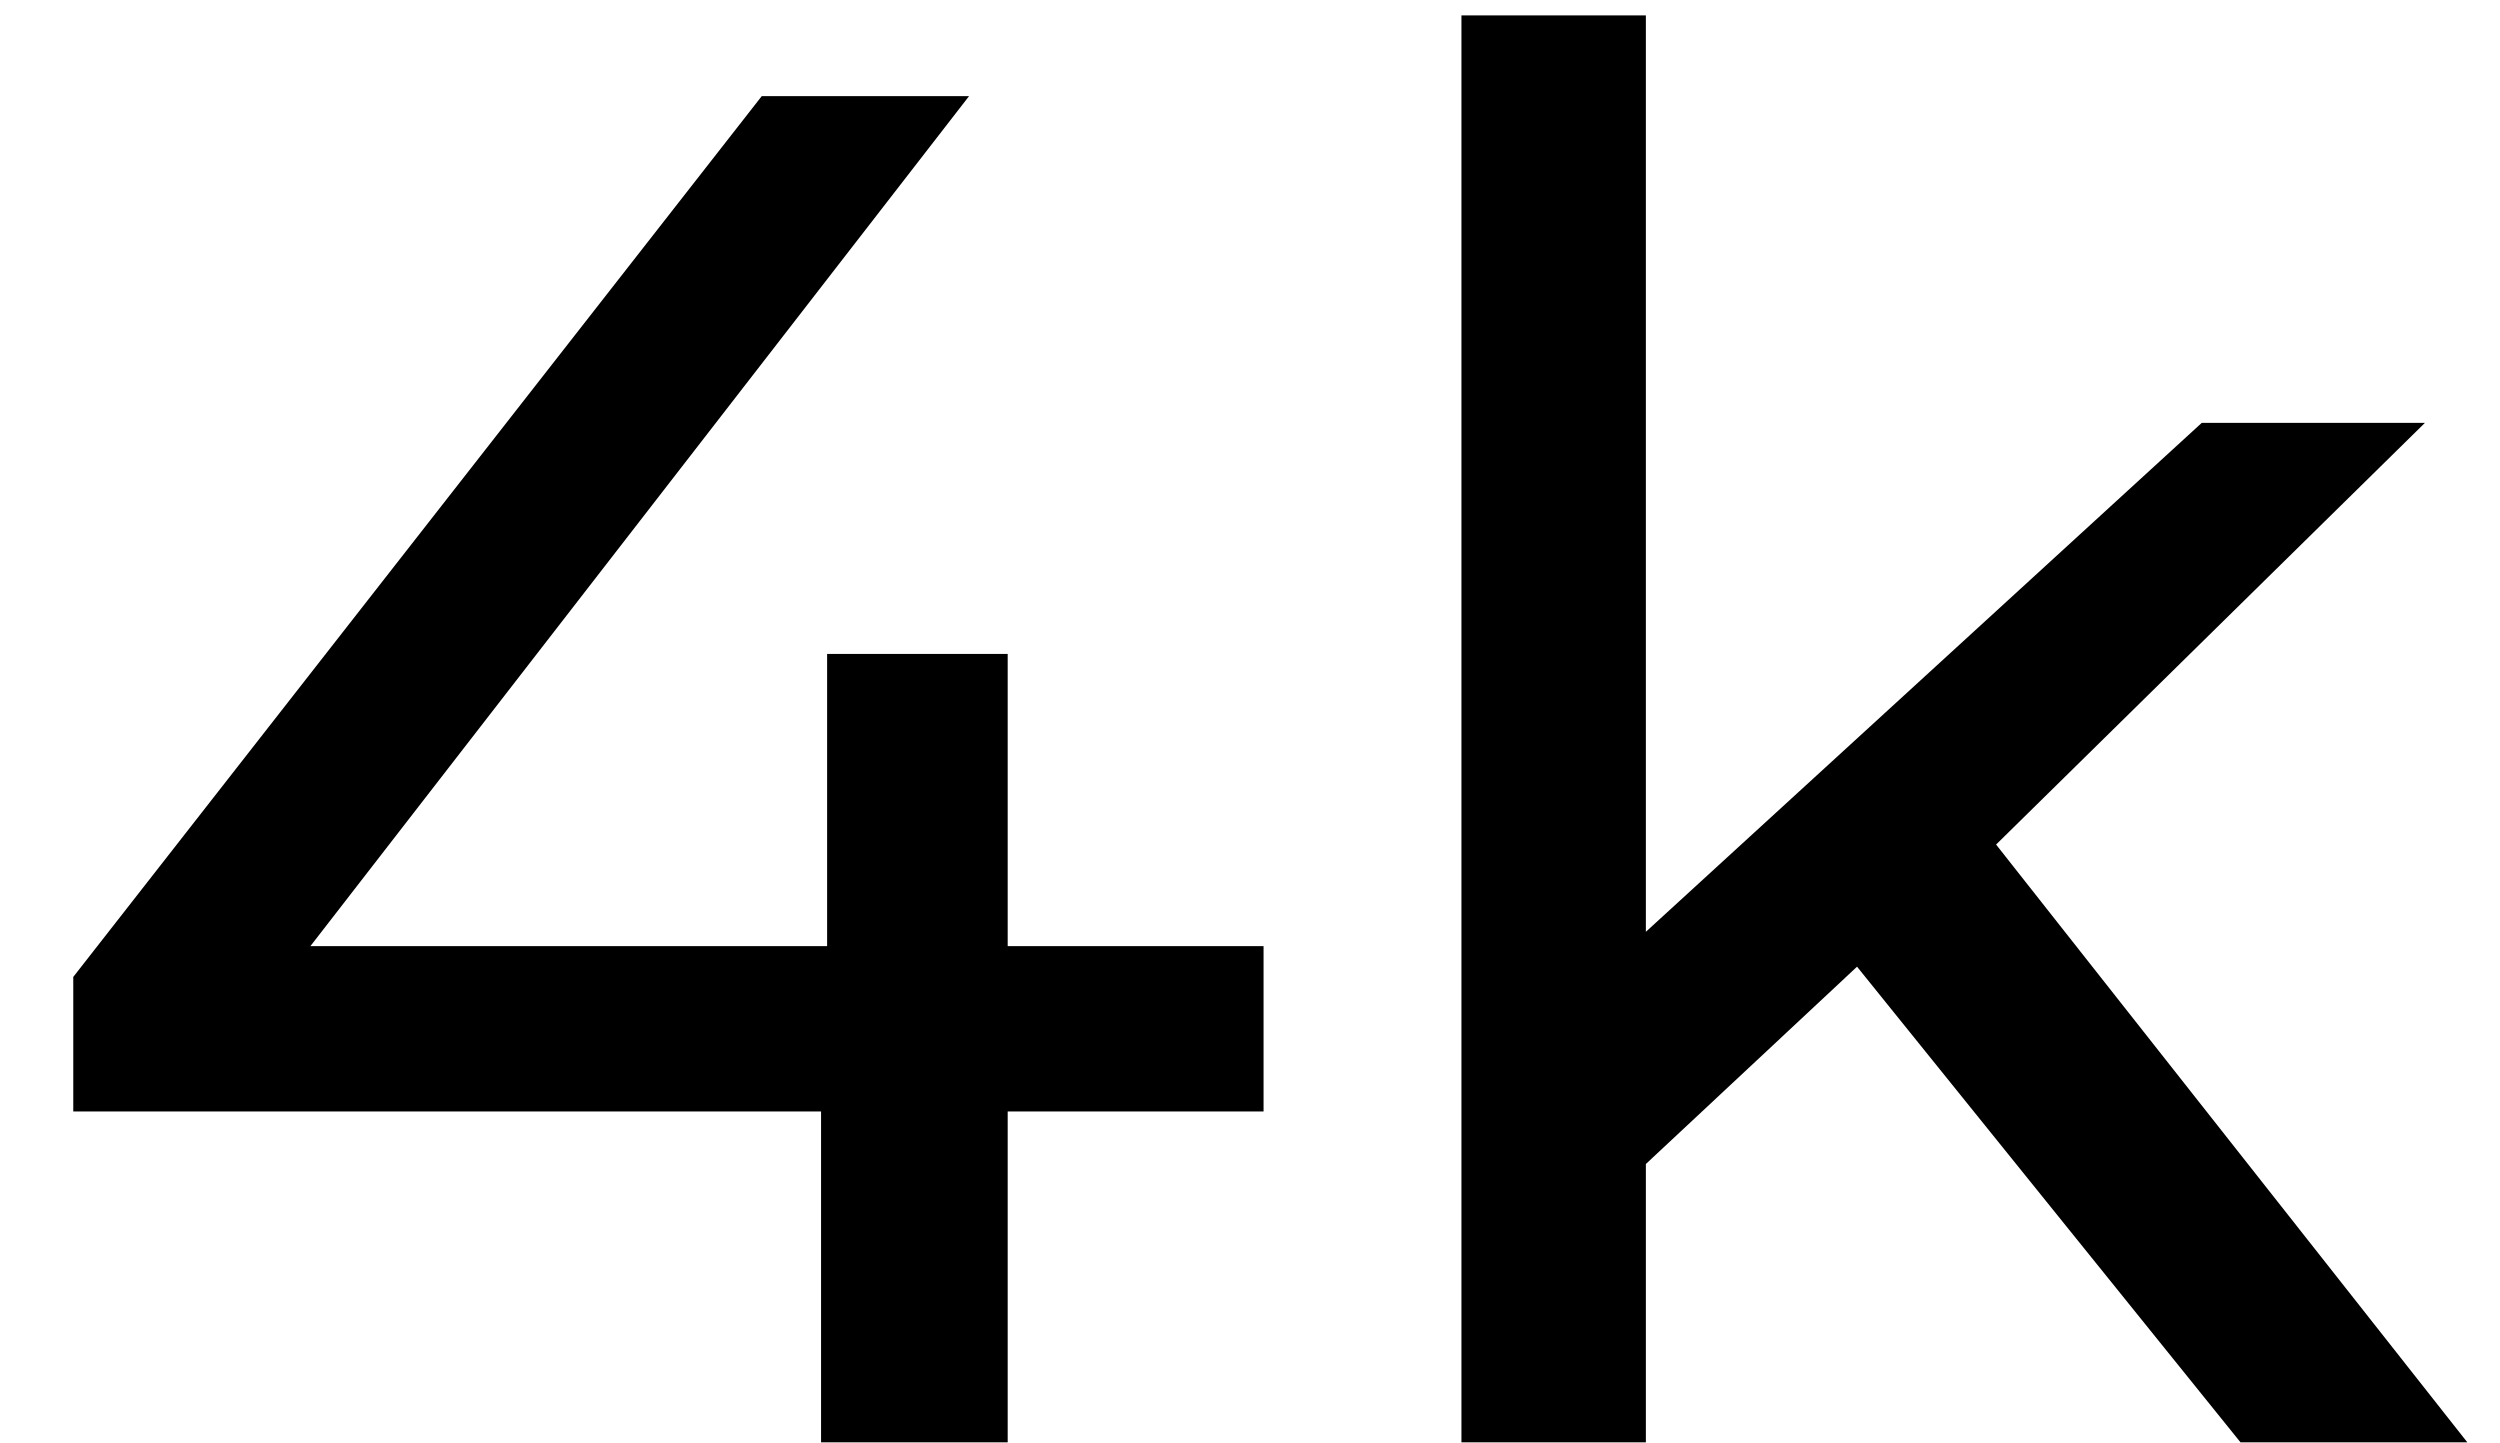
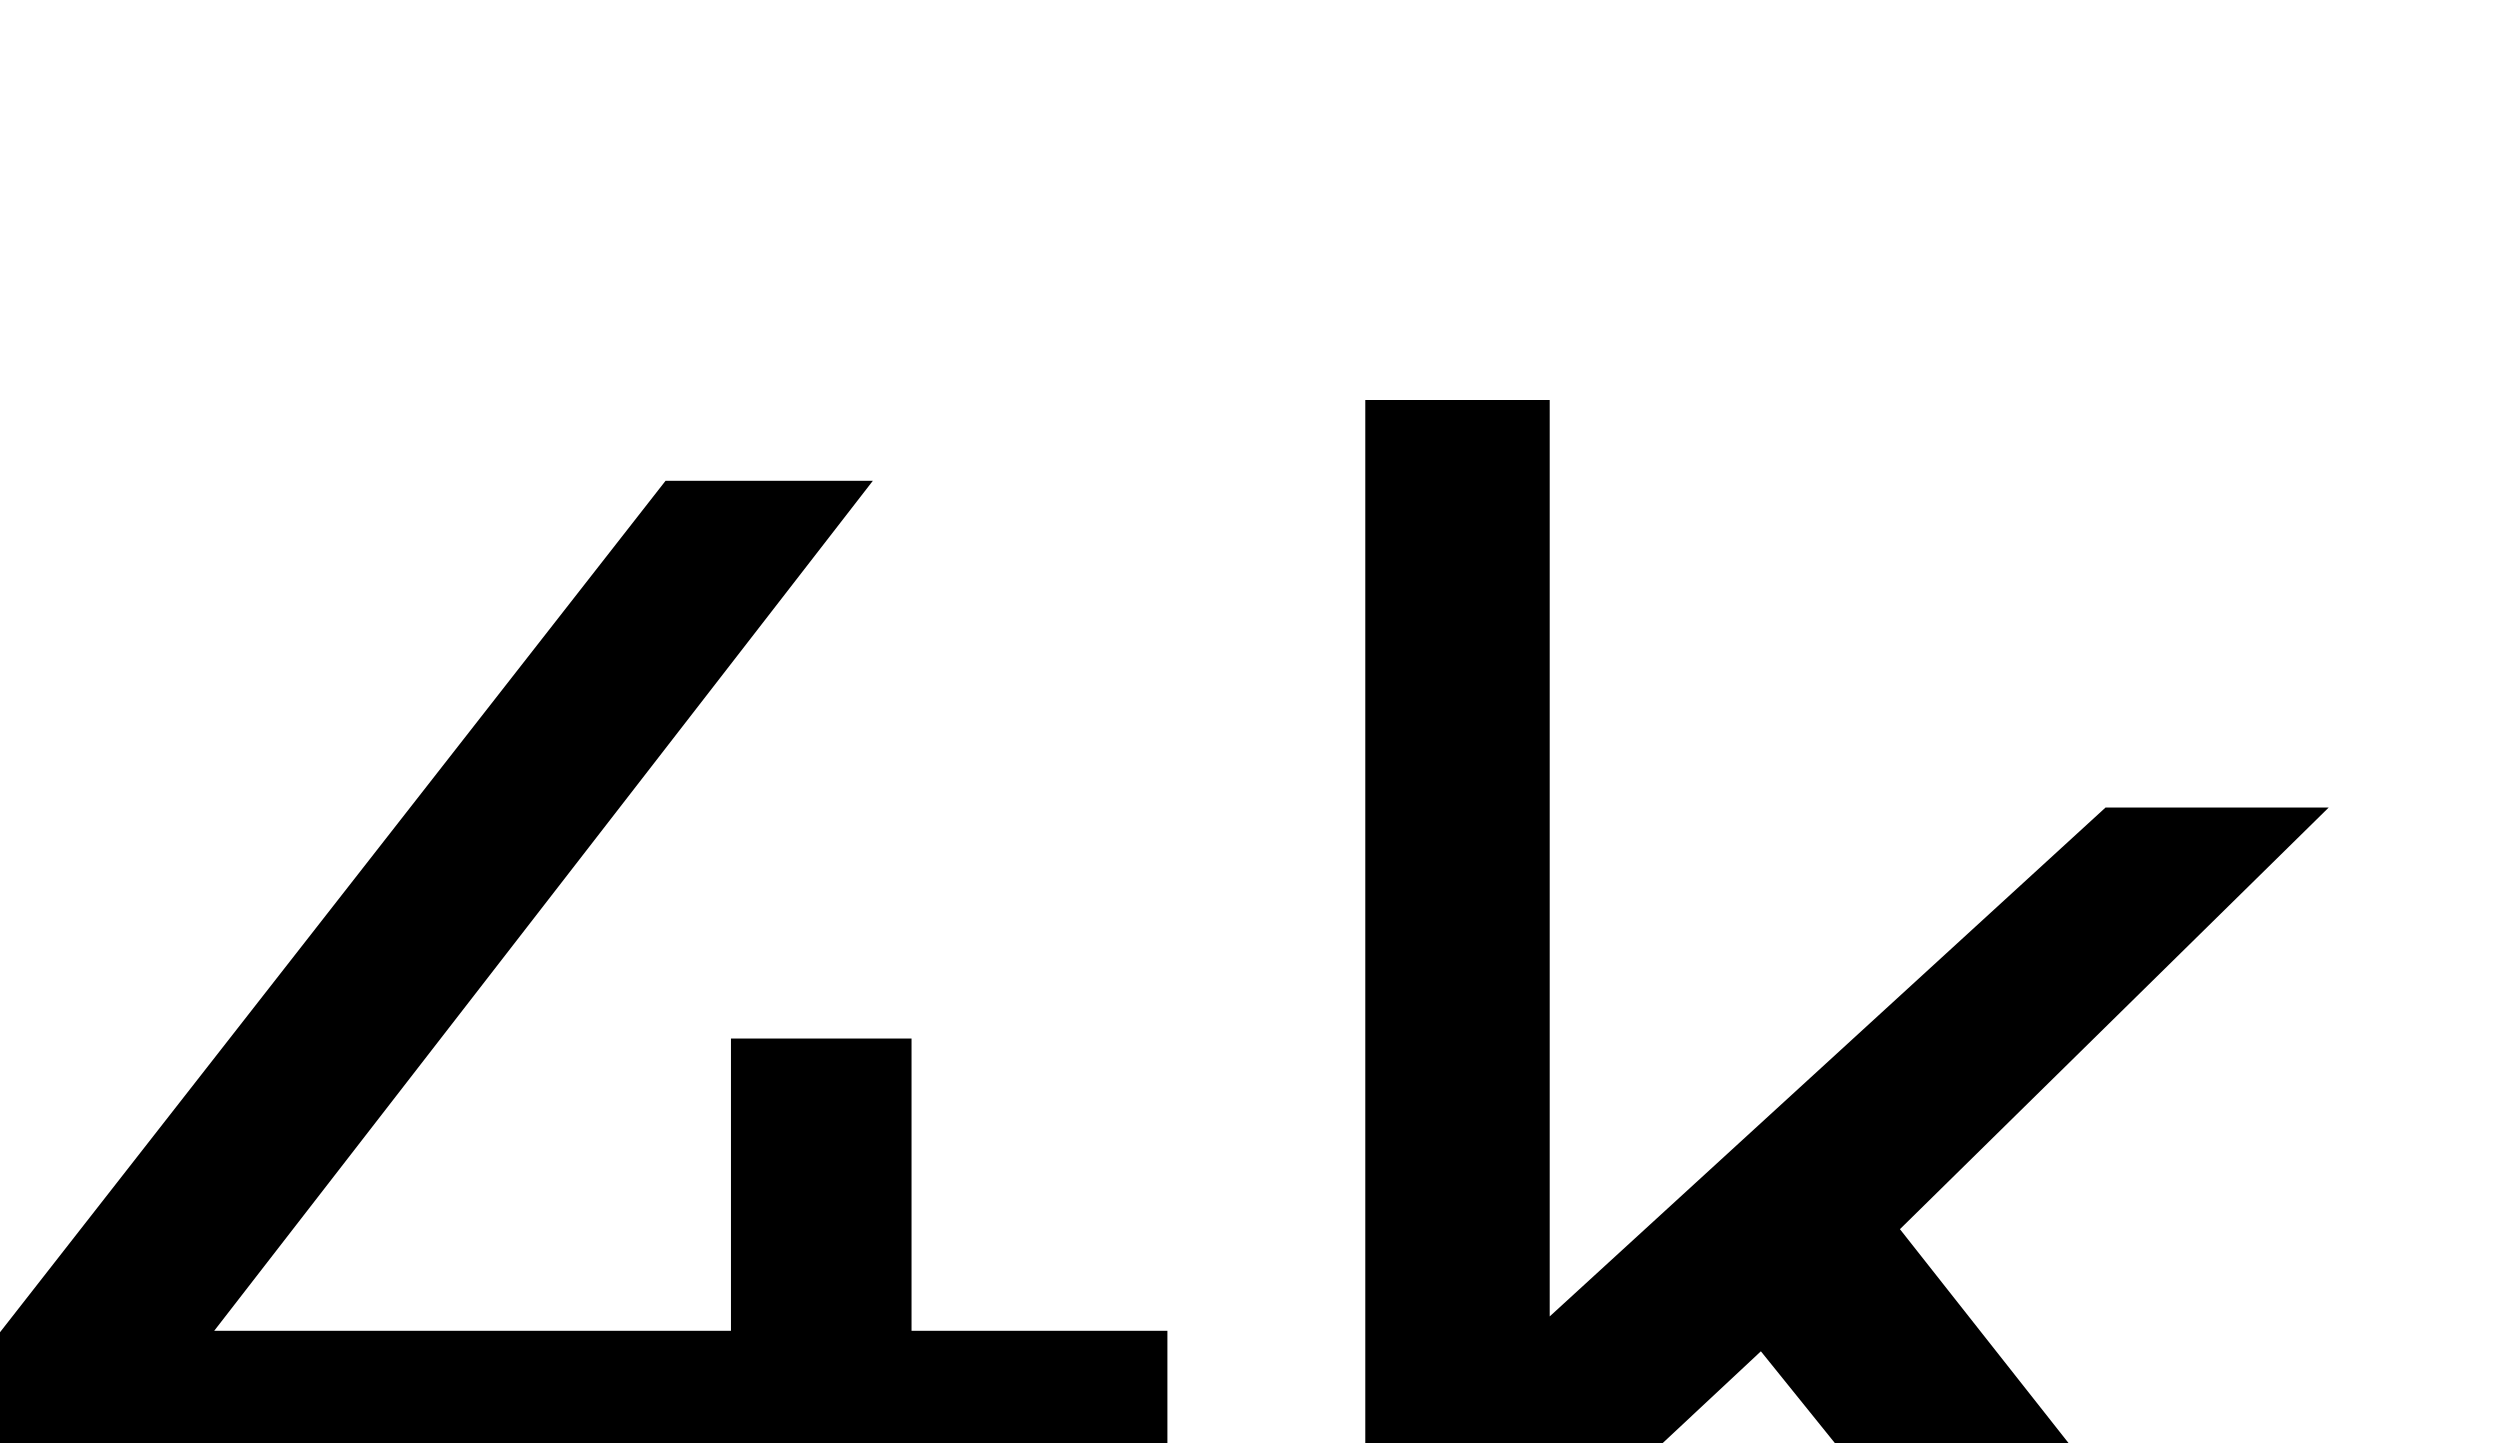
<svg xmlns="http://www.w3.org/2000/svg" width="26px" height="15px" viewBox="0 0 26 15" version="1.1">
-   <path stroke="currentColor" style=" stroke:none;fill-rule:nonzero;fill-opacity:1;" d="M 0.762 11.559 L 0.762 10.16 L 7.922 1 L 10.078 1 L 2.98 10.16 L 1.961 9.84 L 13.141 9.84 L 13.141 11.559 Z M 8.539 15 L 8.539 11.559 L 8.602 9.84 L 8.602 6.801 L 10.48 6.801 L 10.48 15 Z M 16.758 12.441 L 16.801 9.98 L 22.898 4.398 L 25.219 4.398 L 20.539 9 L 19.5 9.879 Z M 15.199 15 L 15.199 0.16 L 17.117 0.16 L 17.117 15 Z M 23.301 15 L 19.141 9.84 L 20.379 8.301 L 25.66 15 Z M 23.301 15 " />
+   <path stroke="currentColor" style="stroke:none;fill-rule:nonzero;fill-opacity:1;transform:translate(-1px, 4px)" d=" M 0.762 11.559 L 0.762 10.16 L 7.922 1 L 10.078 1 L 2.98 10.16 L 1.961 9.84 L 13.141 9.84 L 13.141 11.559 Z M 8.539 15 L 8.539 11.559 L 8.602 9.84 L 8.602 6.801 L 10.48 6.801 L 10.48 15 Z M 16.758 12.441 L 16.801 9.98 L 22.898 4.398 L 25.219 4.398 L 20.539 9 L 19.5 9.879 Z M 15.199 15 L 15.199 0.16 L 17.117 0.16 L 17.117 15 Z M 23.301 15 L 19.141 9.84 L 20.379 8.301 L 25.66 15 Z M 23.301 15 " />
</svg>
